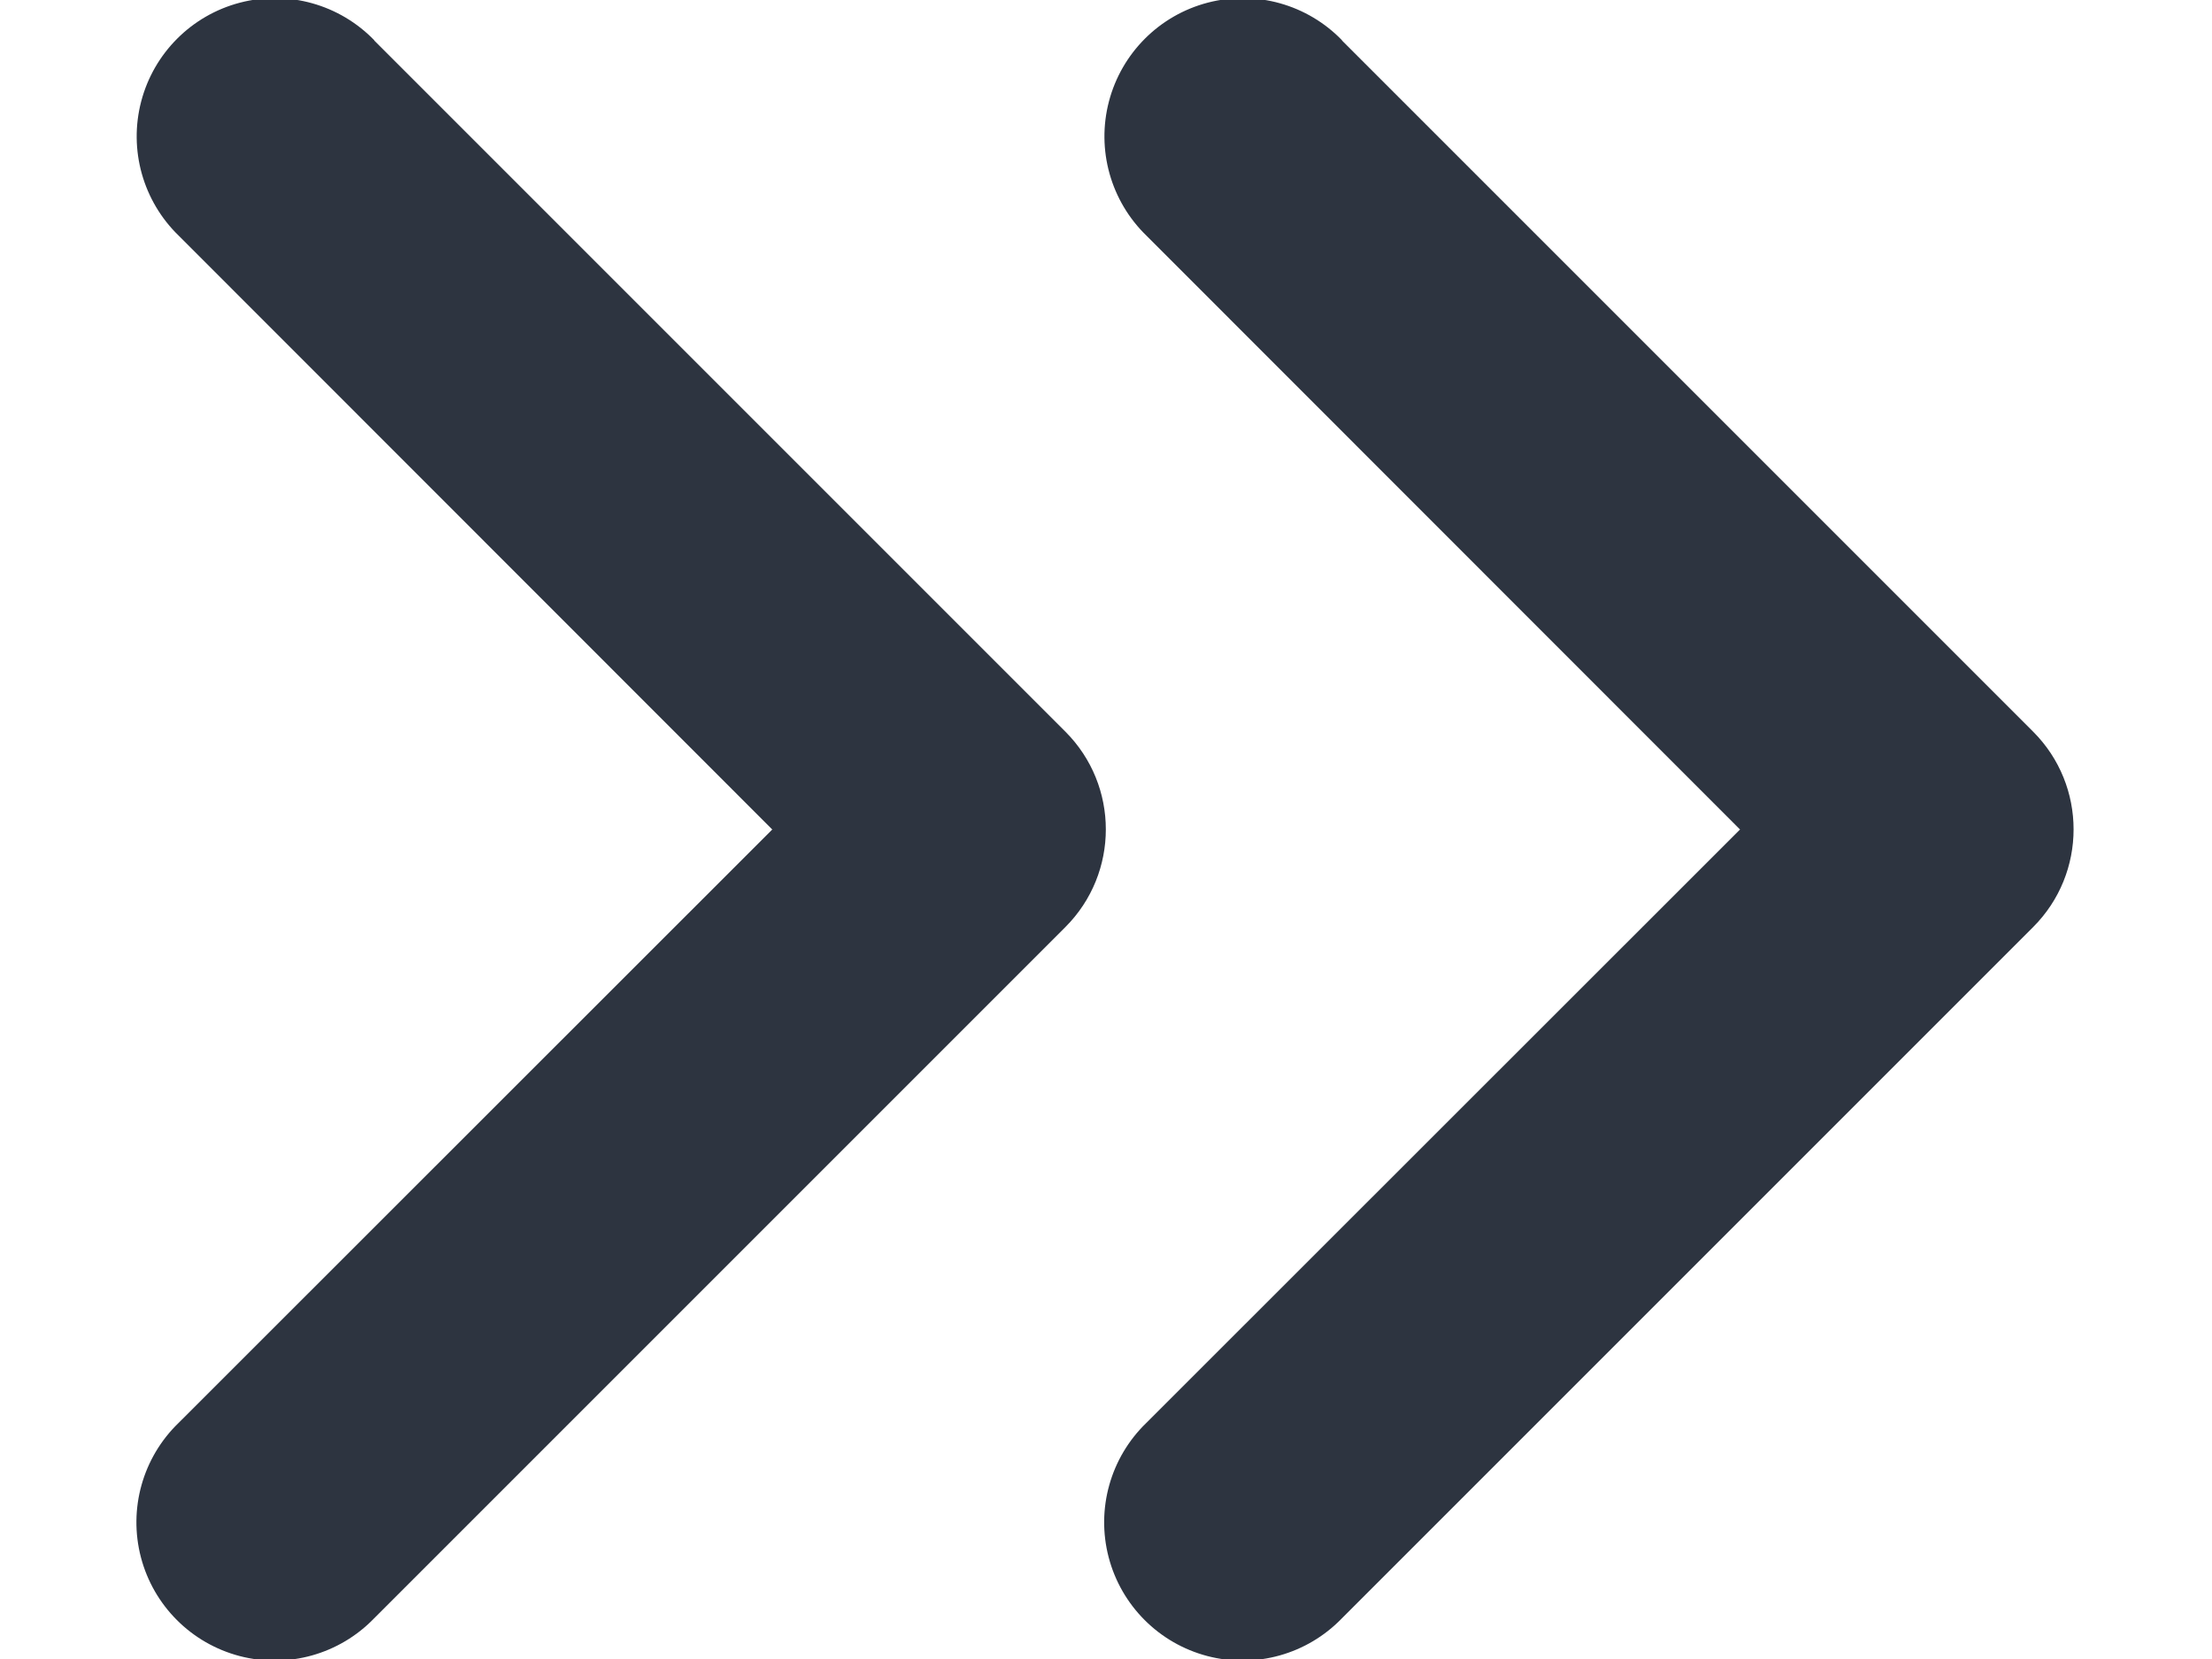
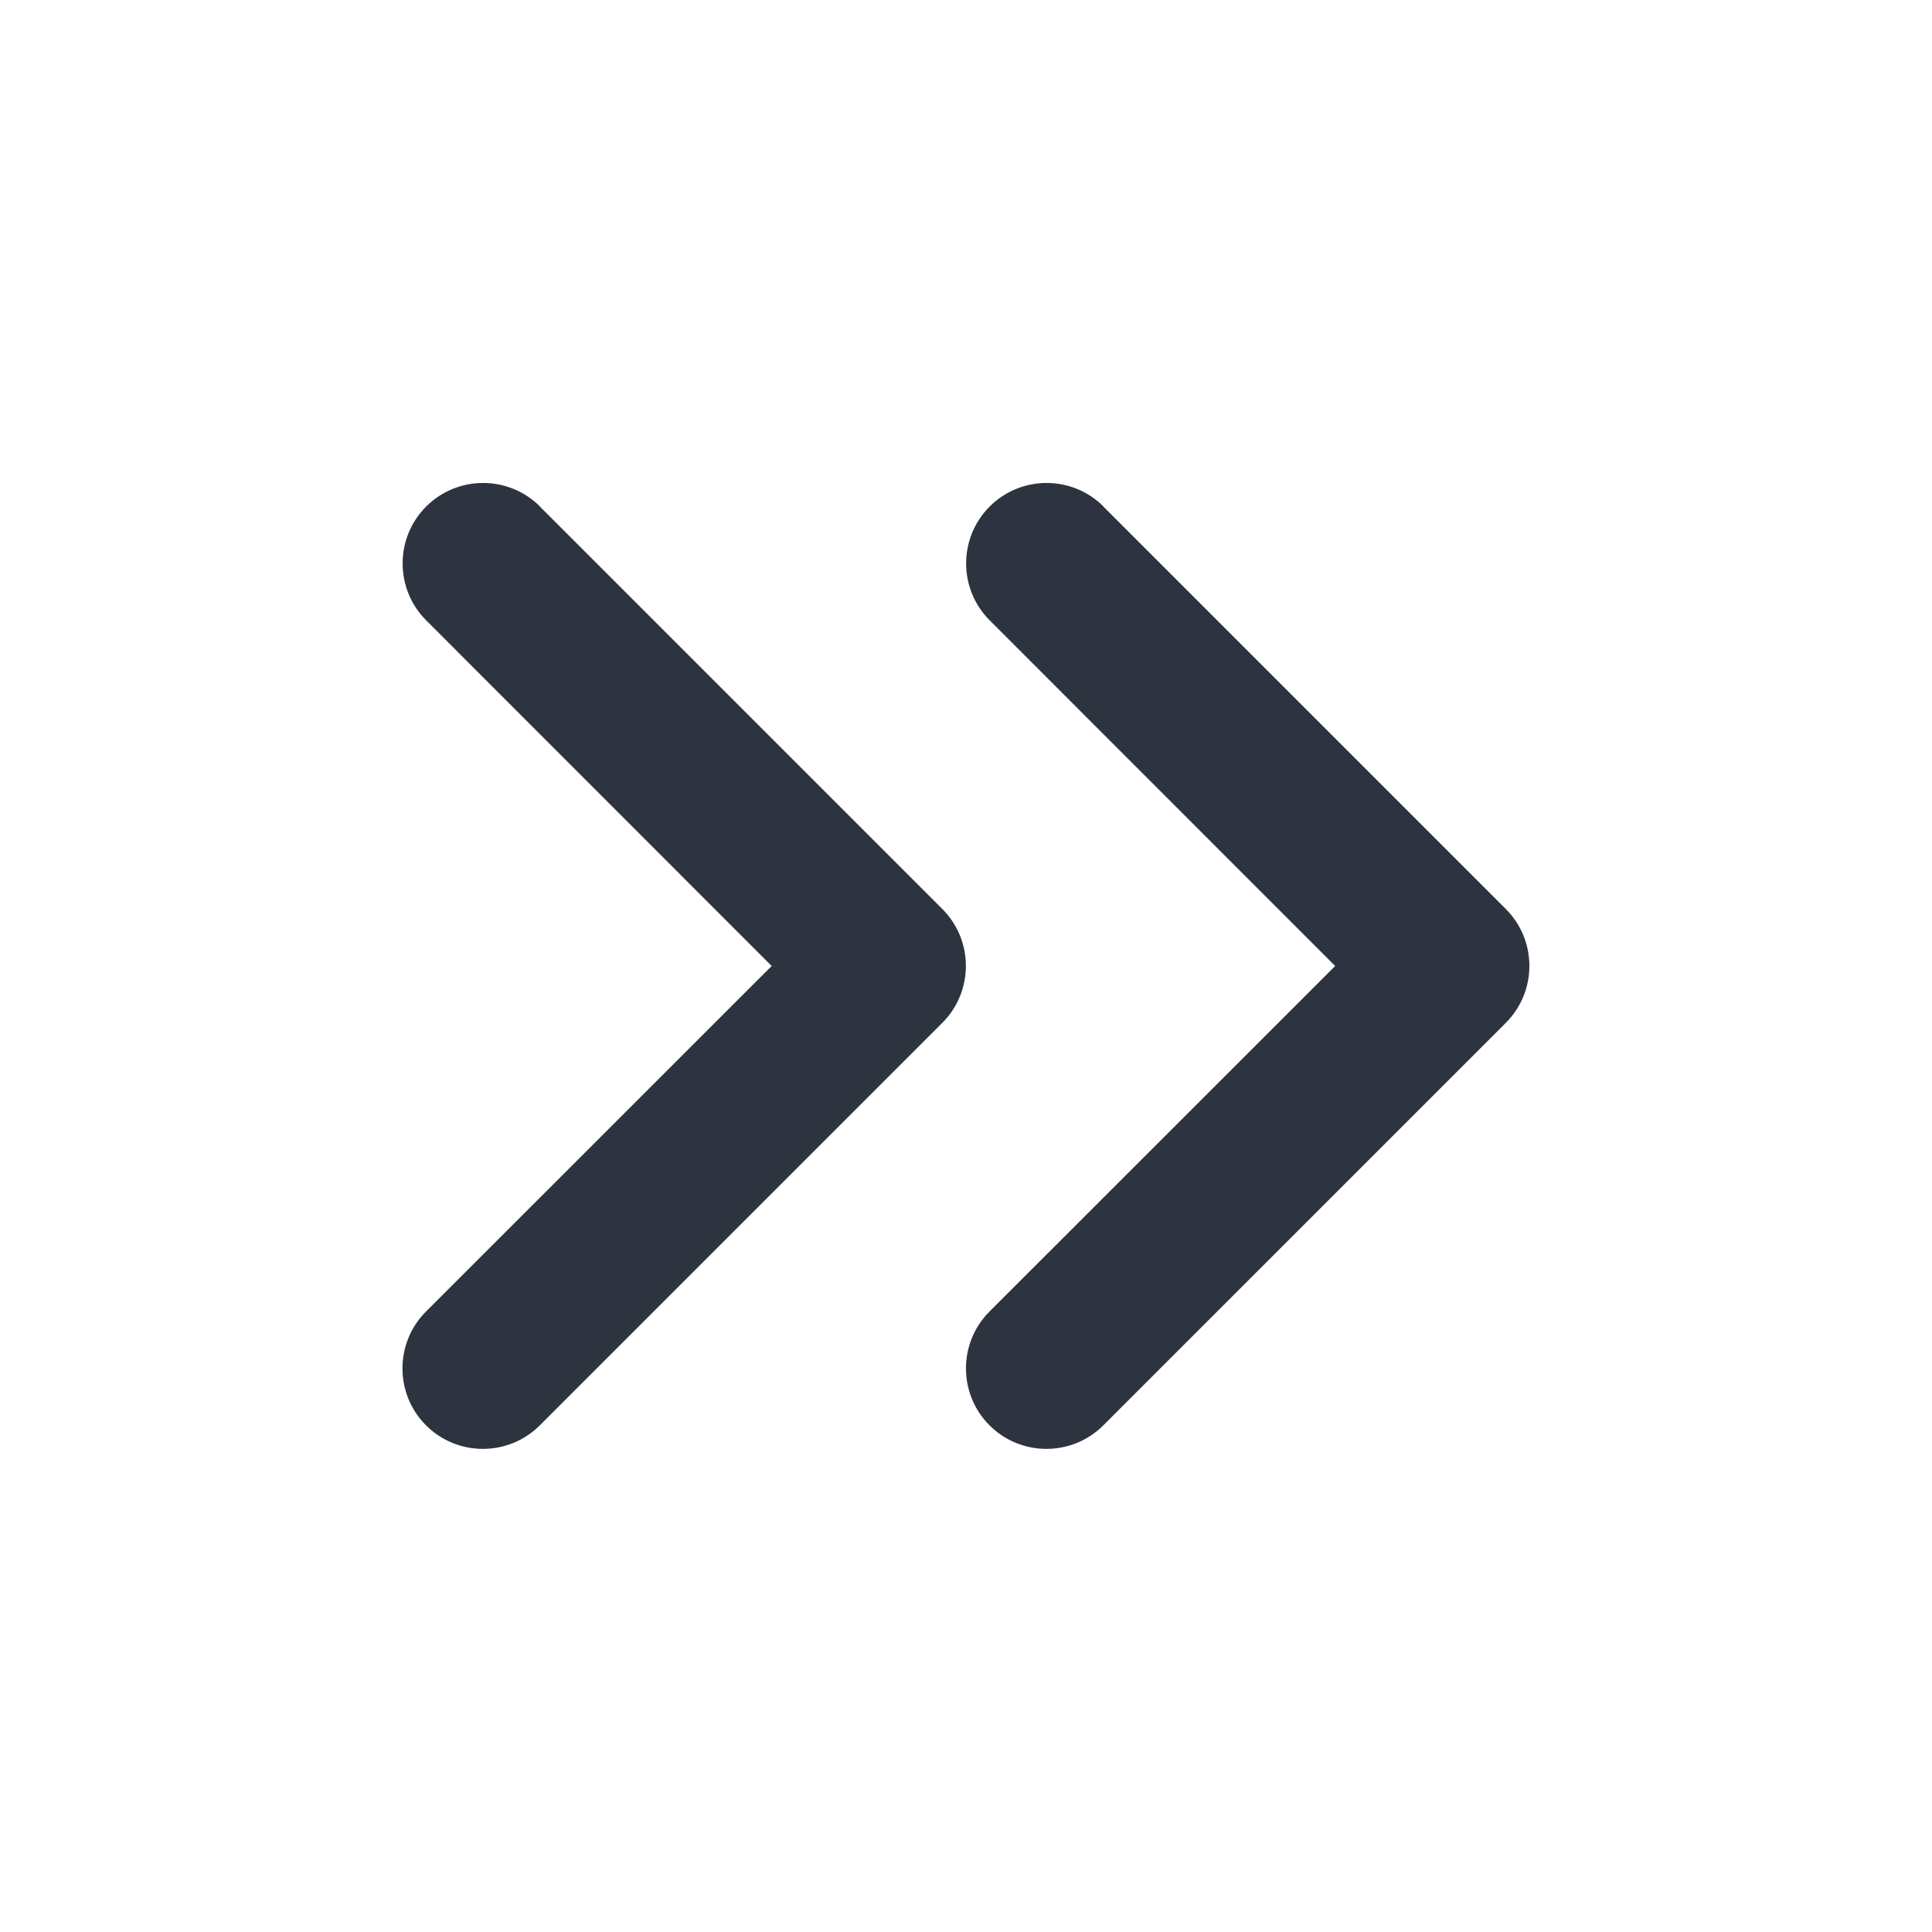
- <svg xmlns="http://www.w3.org/2000/svg" width="8" height="6" fill="none">
-   <path fill-rule="evenodd" clip-rule="evenodd" d="M1.354.146a.5.5 0 1 0-.707.707L2.793 3 .646 5.146a.5.5 0 1 0 .707.707l2.5-2.5a.5.5 0 0 0 0-.707l-2.5-2.5Zm3.5 0a.5.5 0 1 0-.707.707L6.293 3 4.146 5.146a.5.5 0 1 0 .707.707l2.5-2.5a.5.5 0 0 0 0-.707l-2.5-2.5Z" fill="#2D3440" />
+ <svg xmlns="http://www.w3.org/2000/svg" width="12" height="12" viewBox="0 0 12 12" fill="none">
+   <path fill-rule="evenodd" clip-rule="evenodd" d="M3.354 3.146c-.195-.195-.512-.195-.707 0-.195.195-.195.512 0 .707L4.793 6 2.646 8.146c-.195.195-.195.512 0 .707.195.195.512.195.707 0l2.5-2.5c.195-.195.195-.512 0-.707l-2.5-2.5Zm3.5 0c-.195-.195-.512-.195-.707 0-.195.195-.195.512 0 .707L8.293 6 6.146 8.146c-.195.195-.195.512 0 .707.195.195.512.195.707 0l2.5-2.5c.195-.195.195-.512 0-.707l-2.5-2.5Z" fill="#2D3440" />
</svg>
